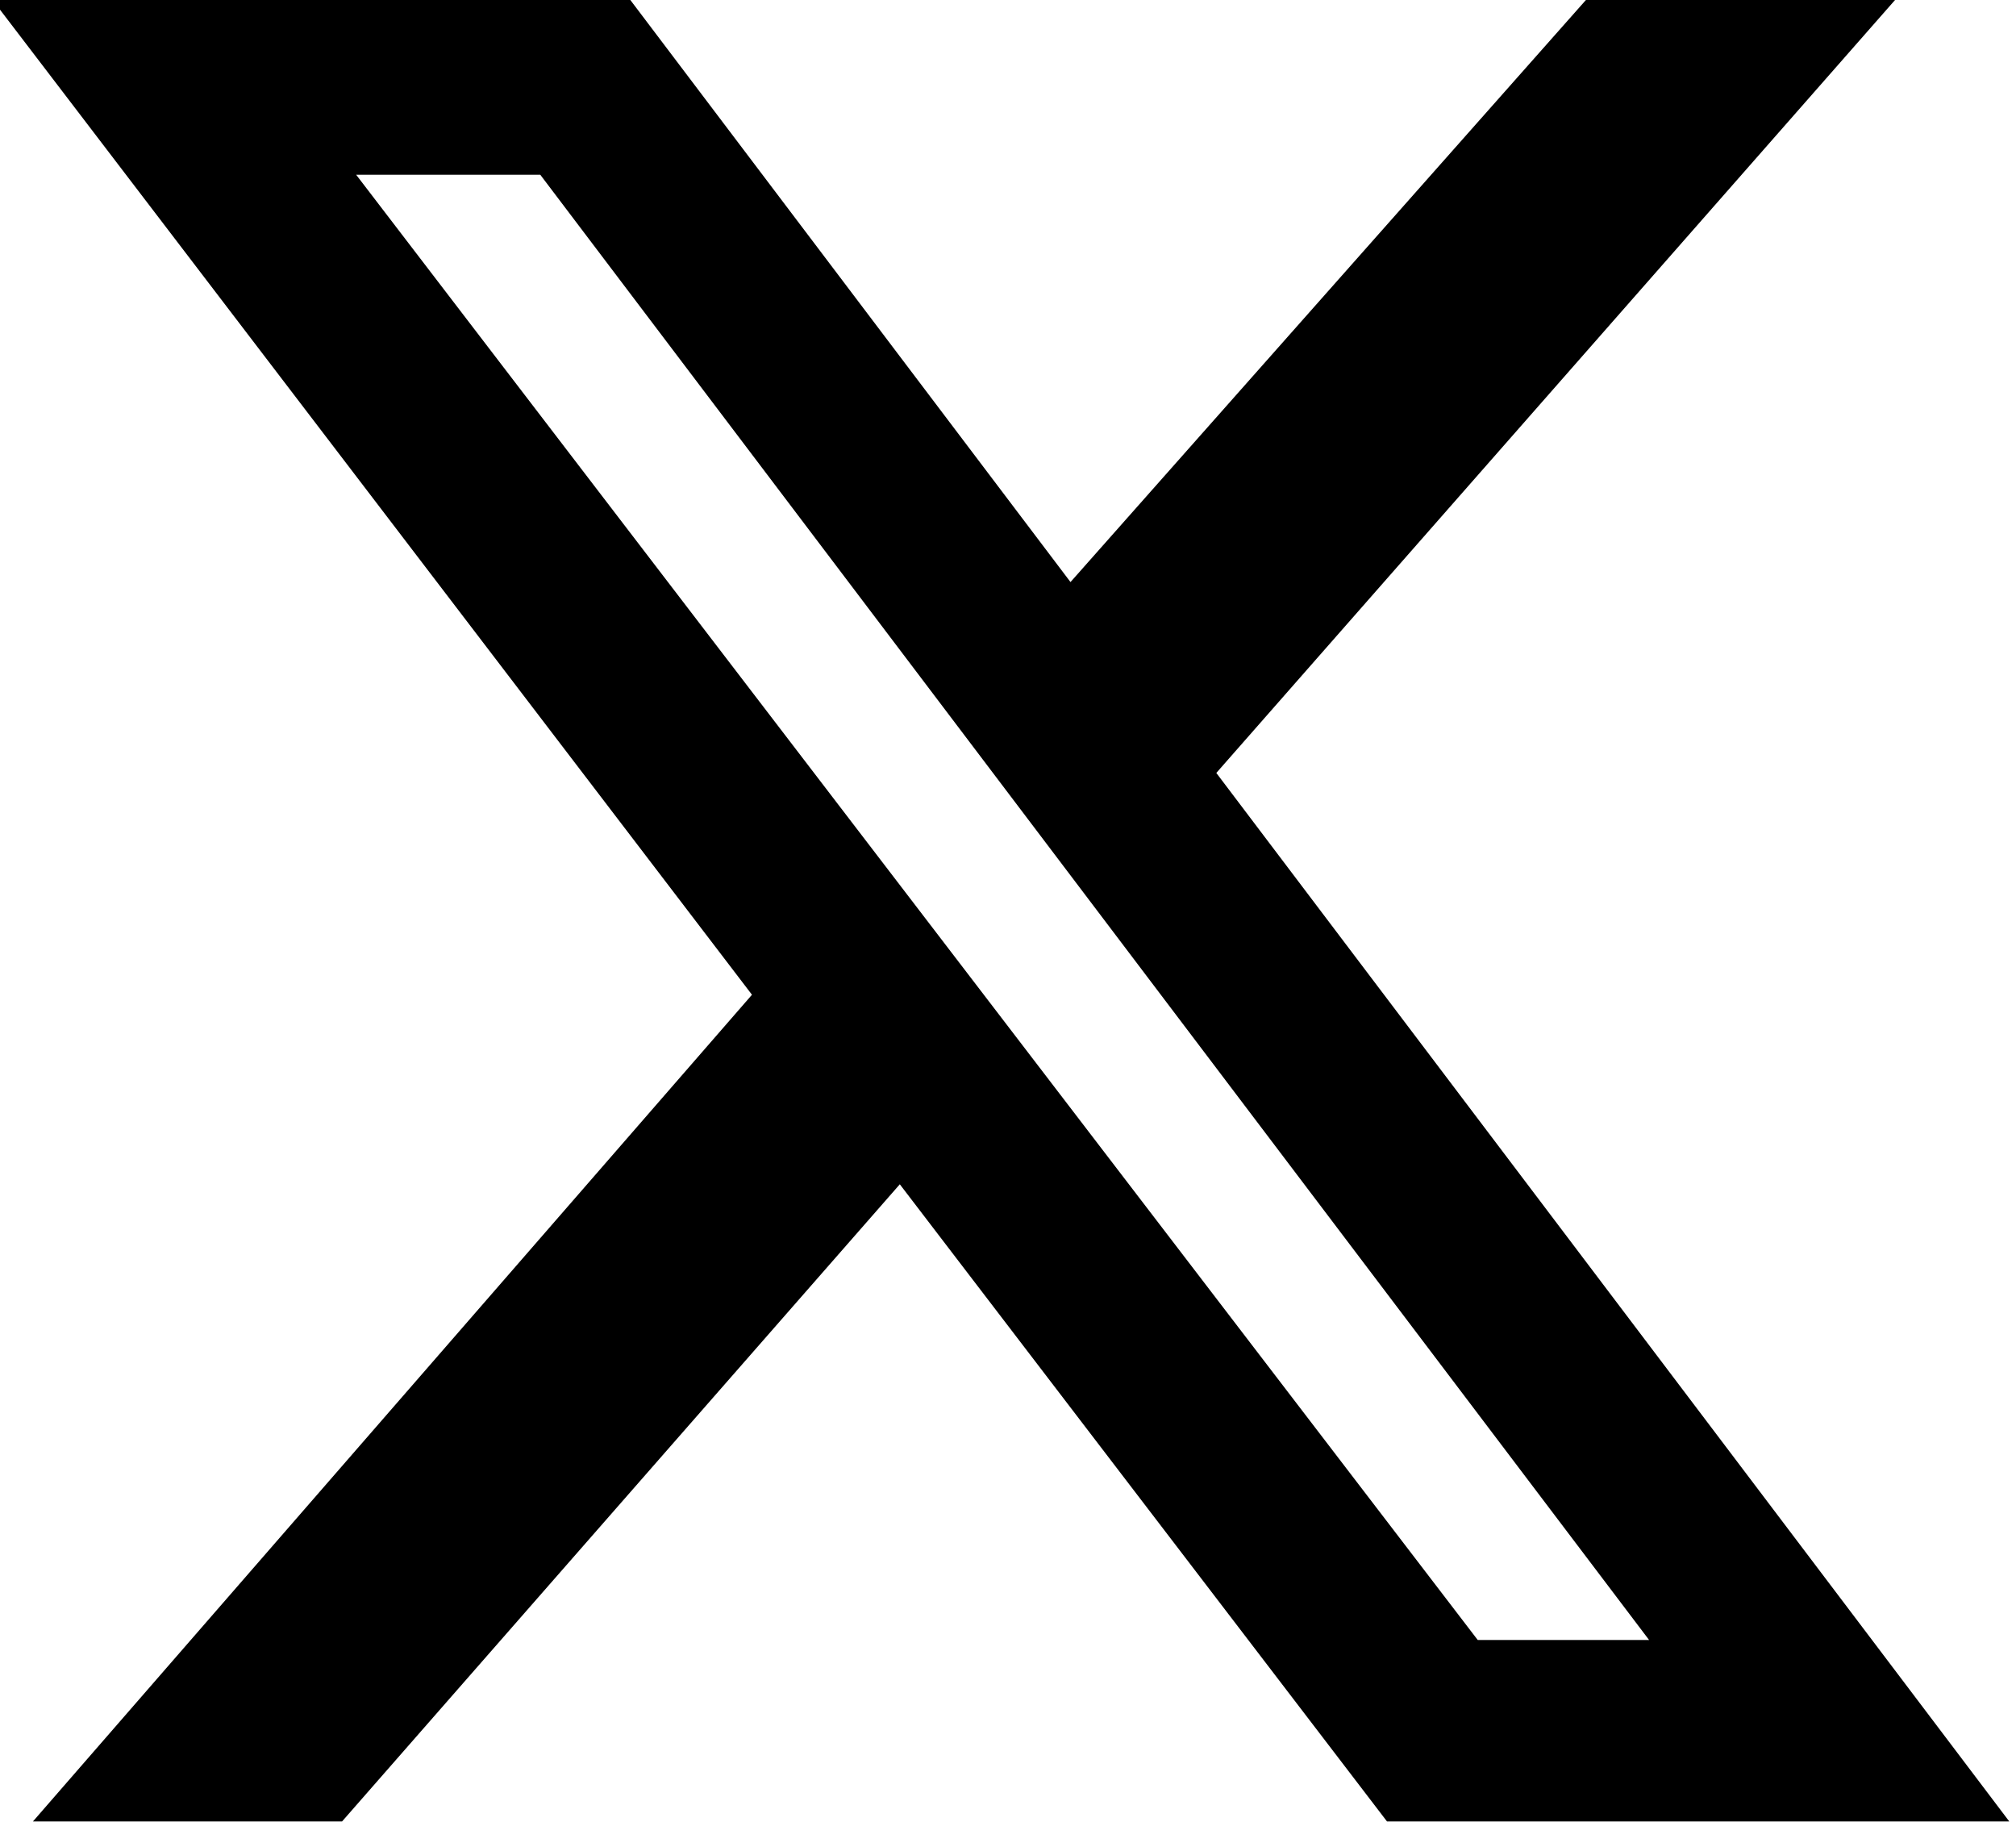
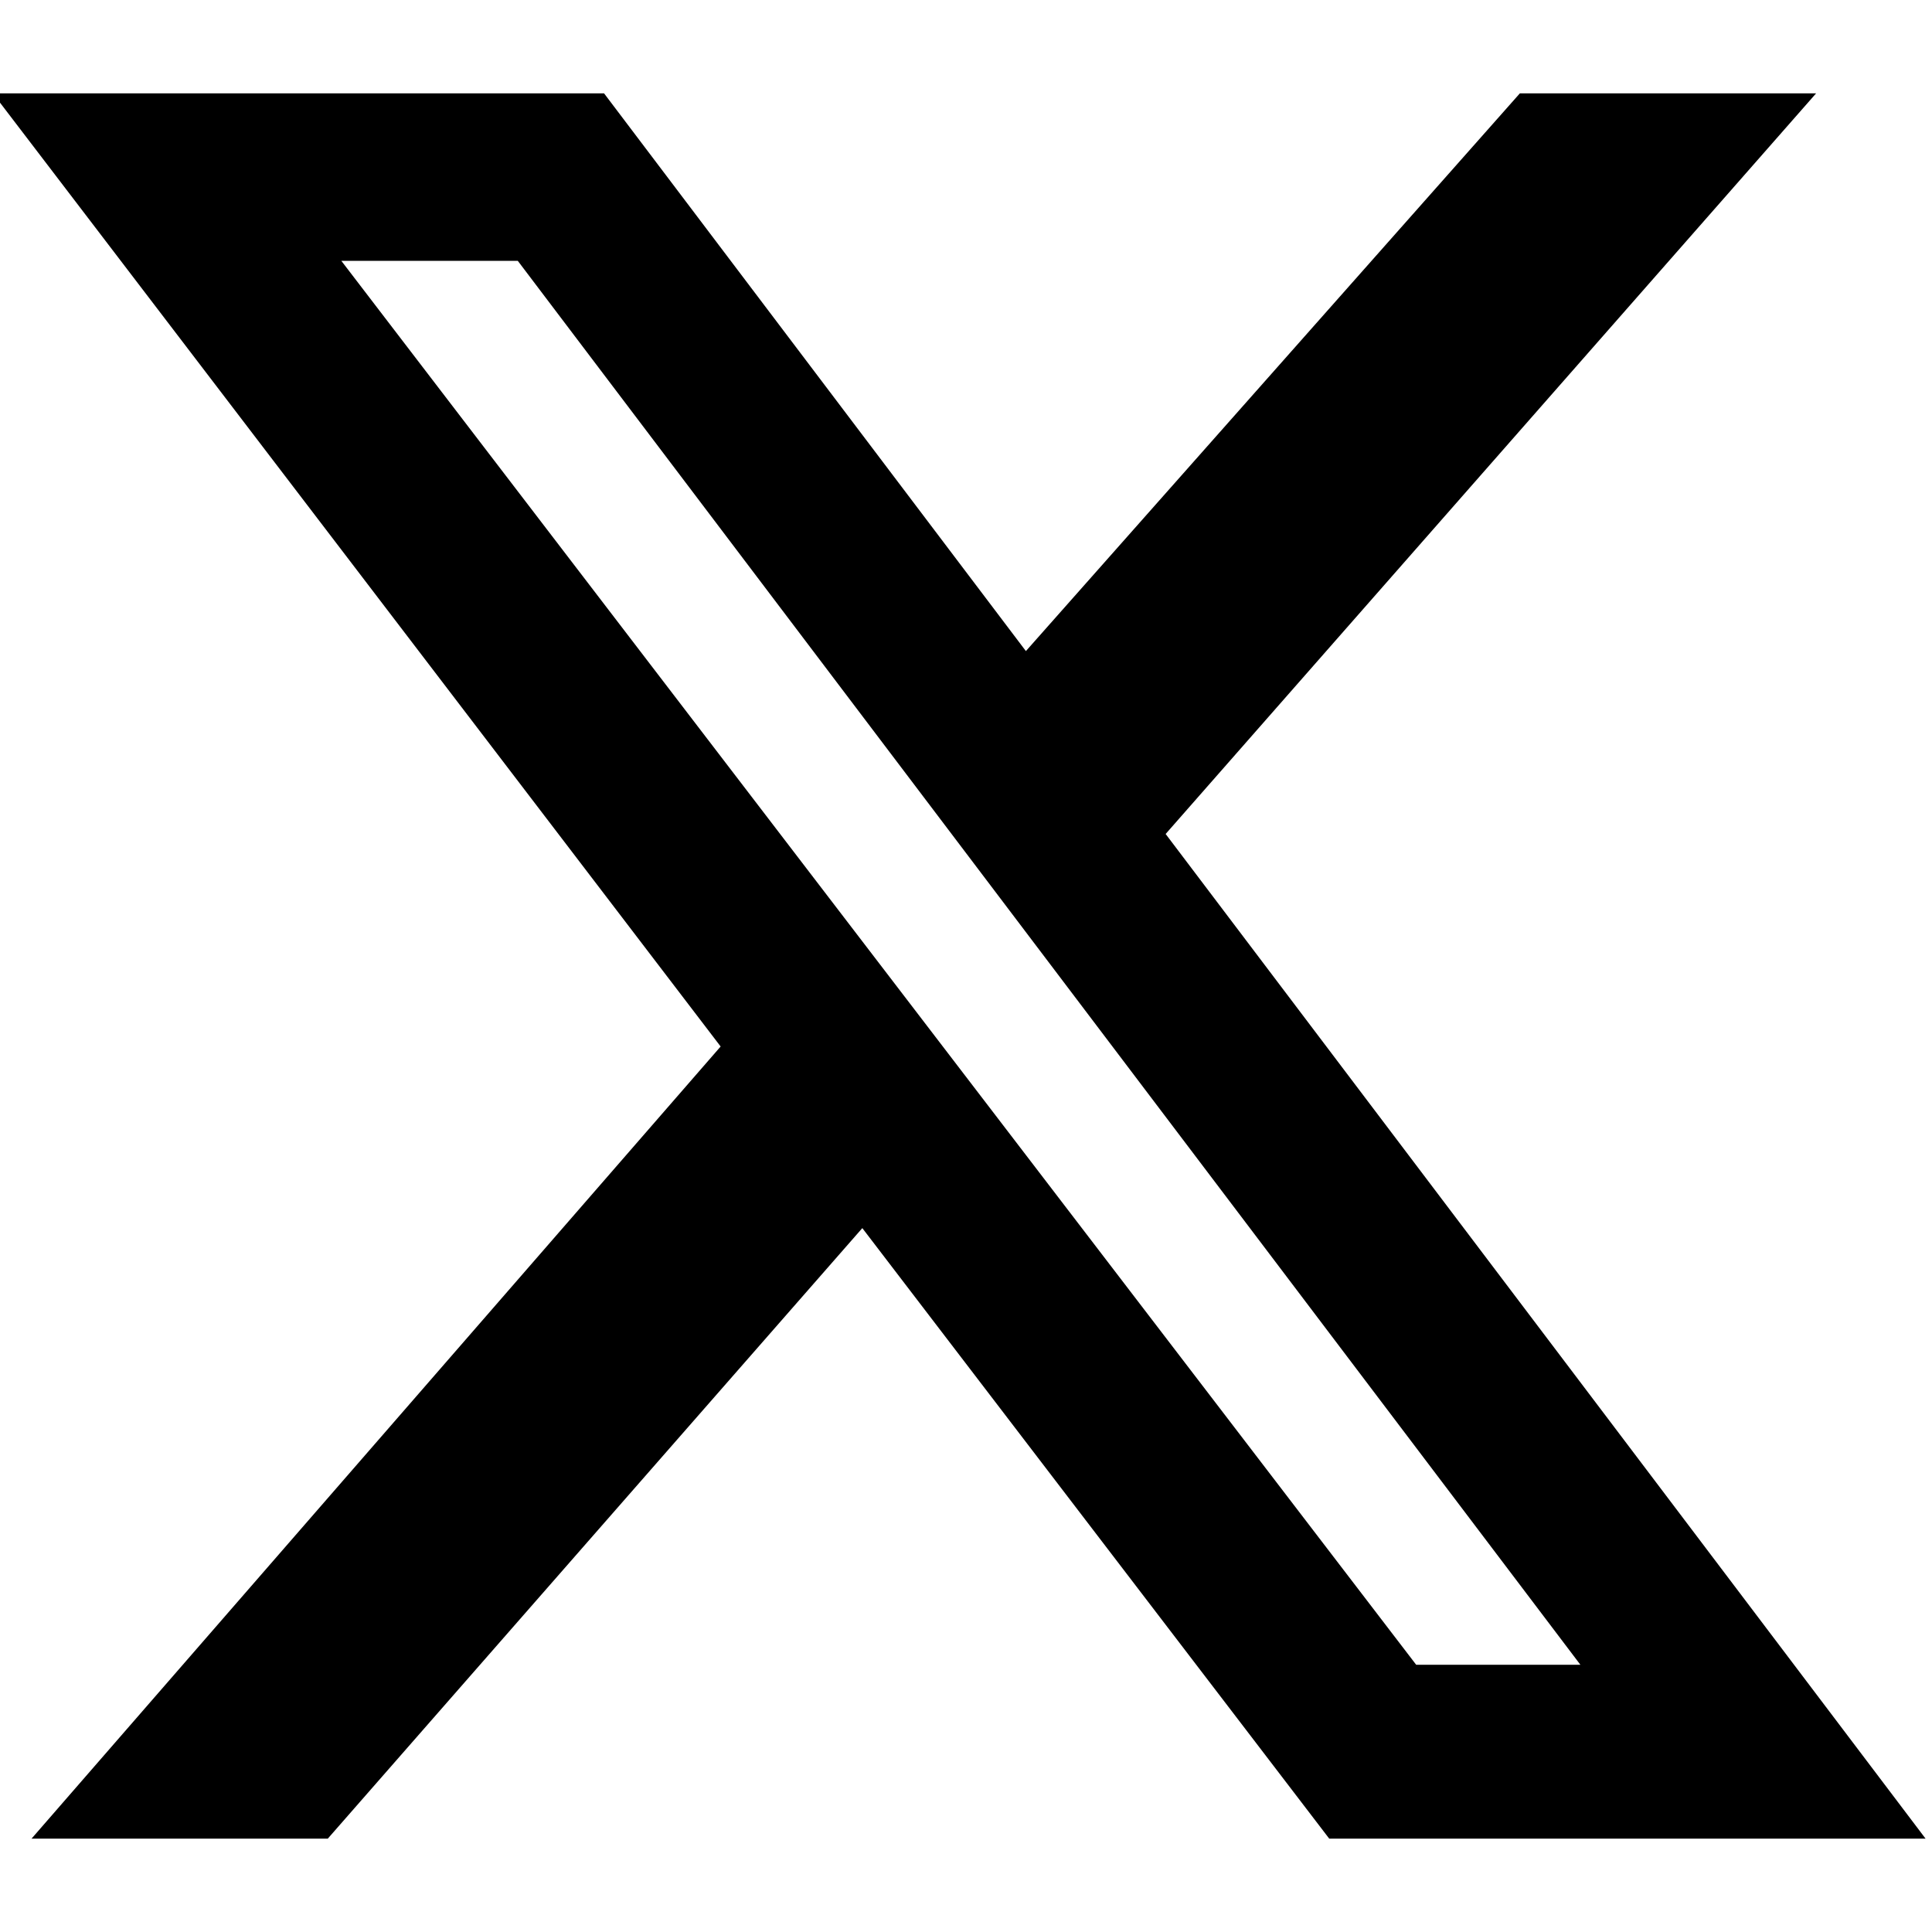
- <svg xmlns="http://www.w3.org/2000/svg" width="{{ include.width }}" height="{{ include.height }}" viewBox="0 0 300 271">
+ <svg xmlns="http://www.w3.org/2000/svg" width="22" height="22" viewBox="0 0 300 271">
  <path fill="currentColor" d="m236 0h46l-101 115 118 156h-92.6l-72.5-94.8-83 94.8h-46l107-123-113-148h94.9l65.5 86.6zm-16.1 244h25.5l-165-218h-27.4z">
-     </path>
+   </path>
</svg>
